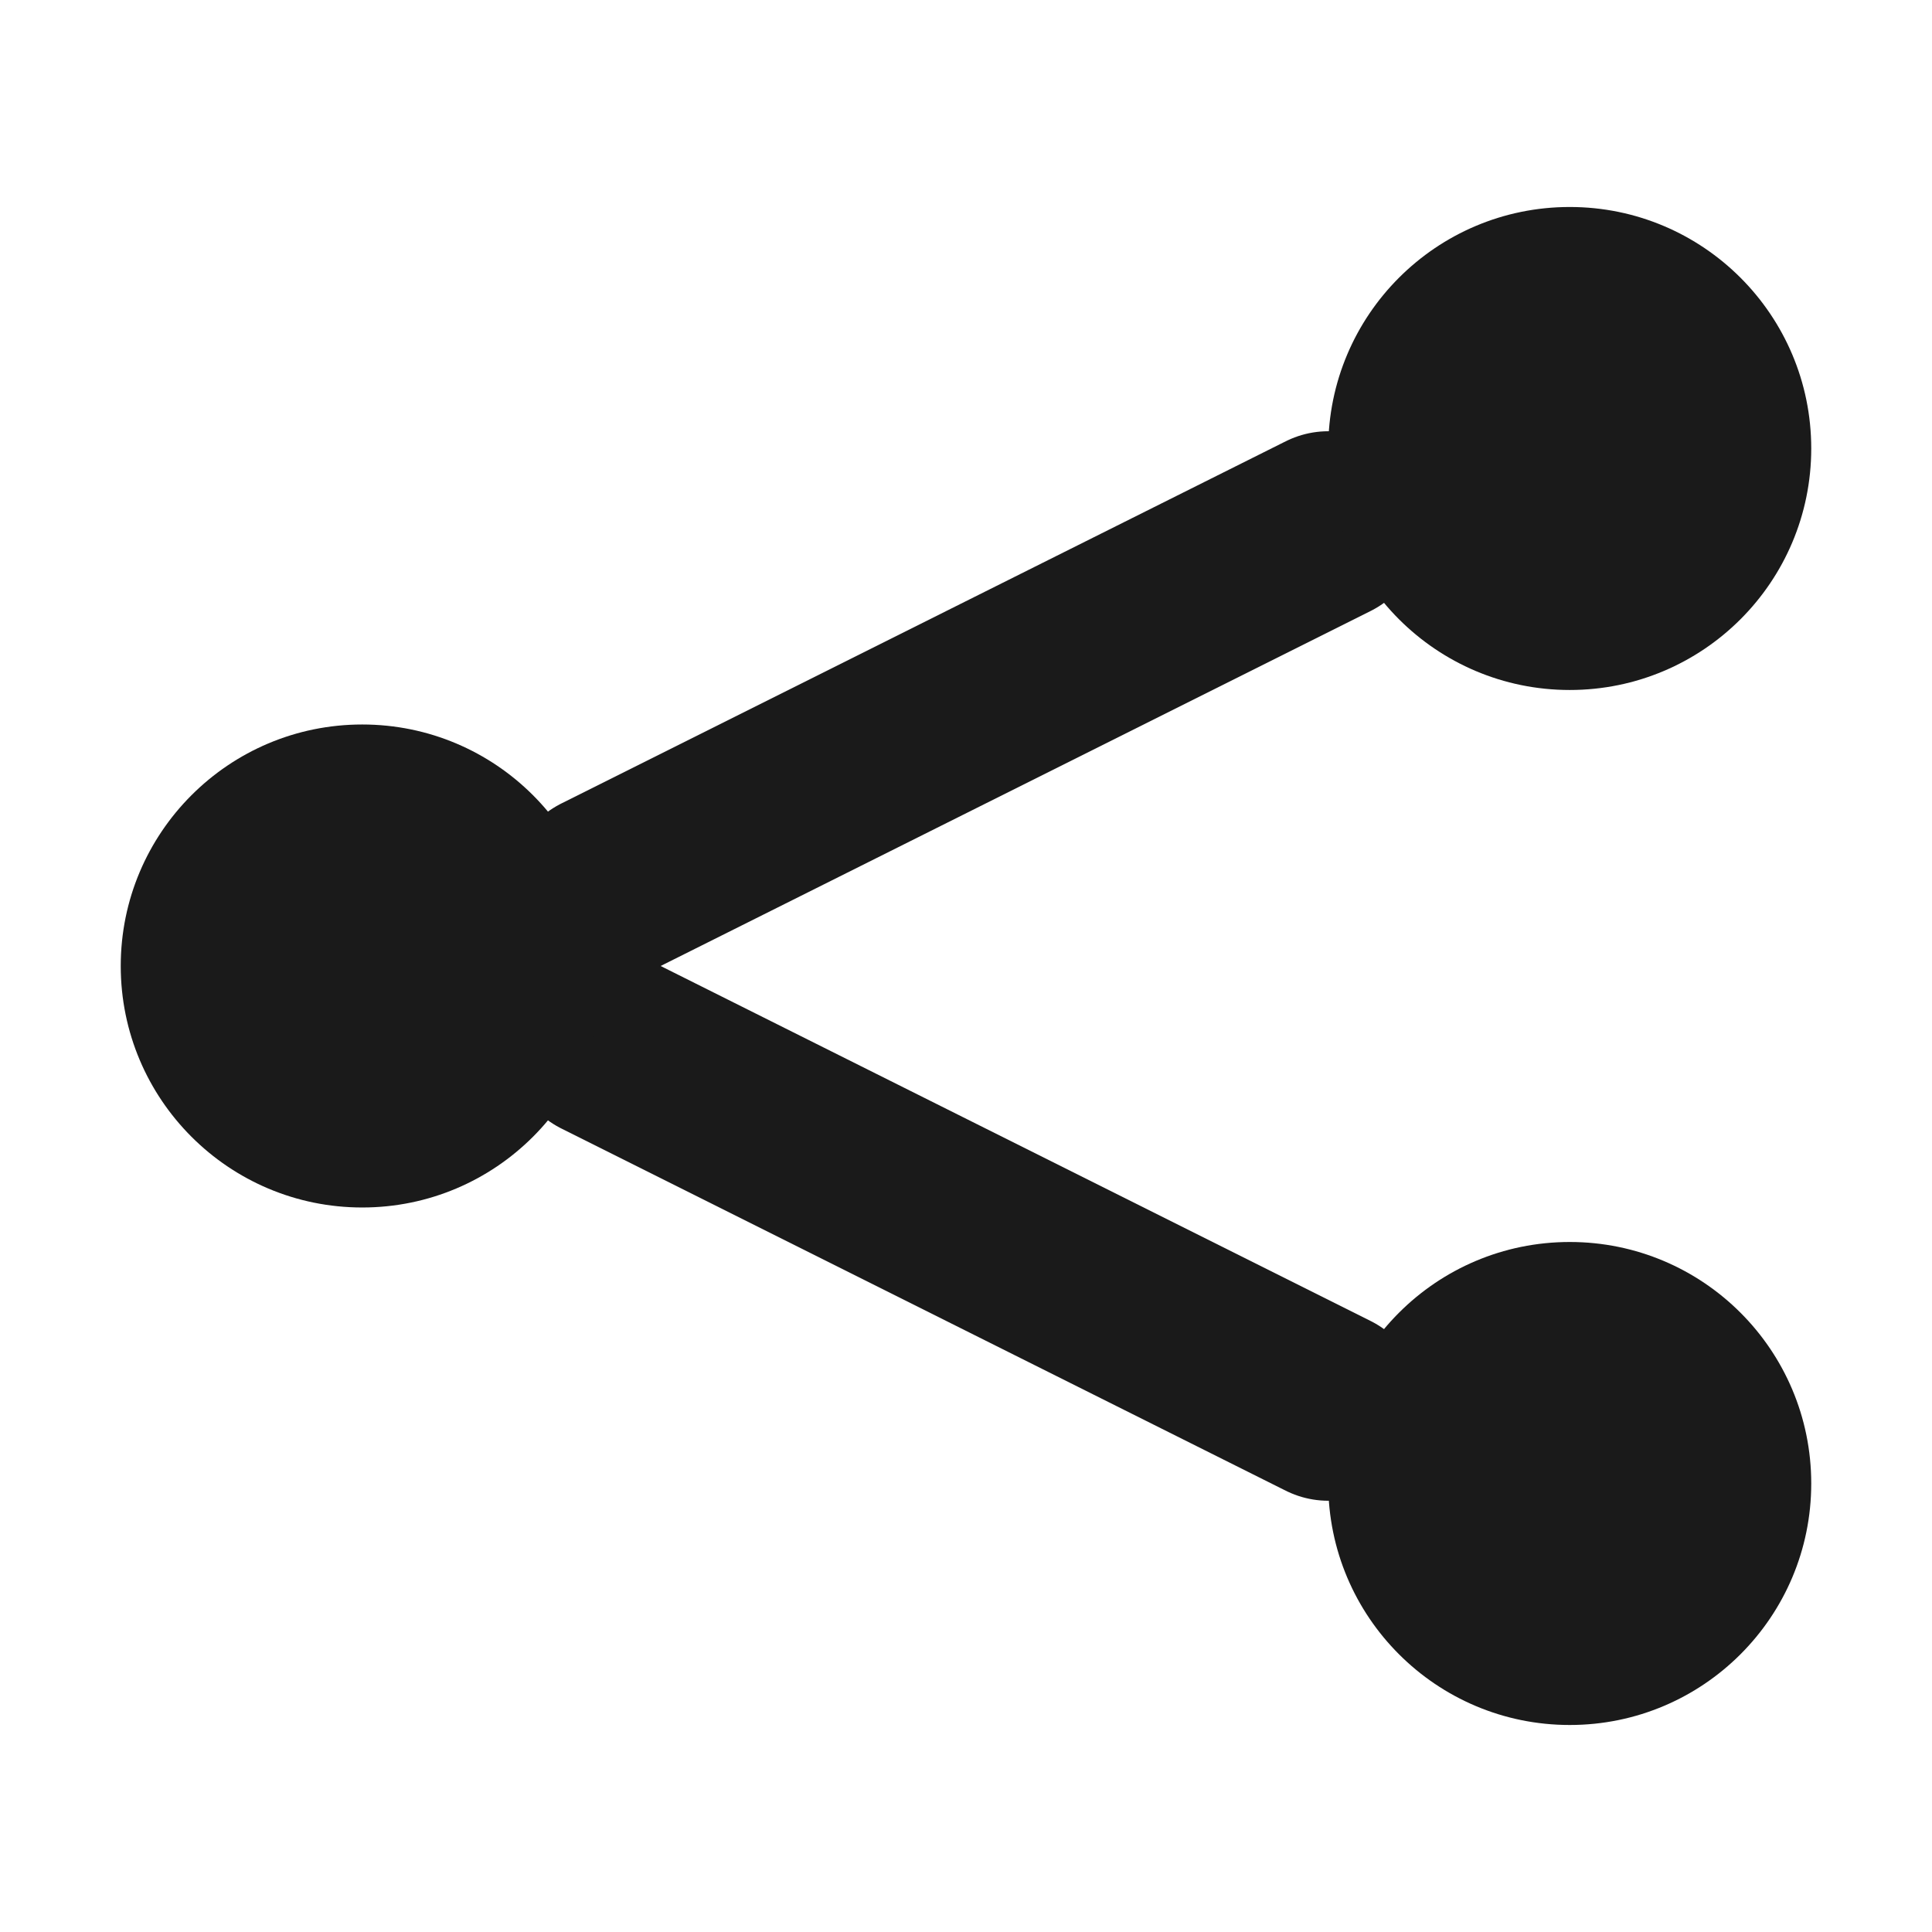
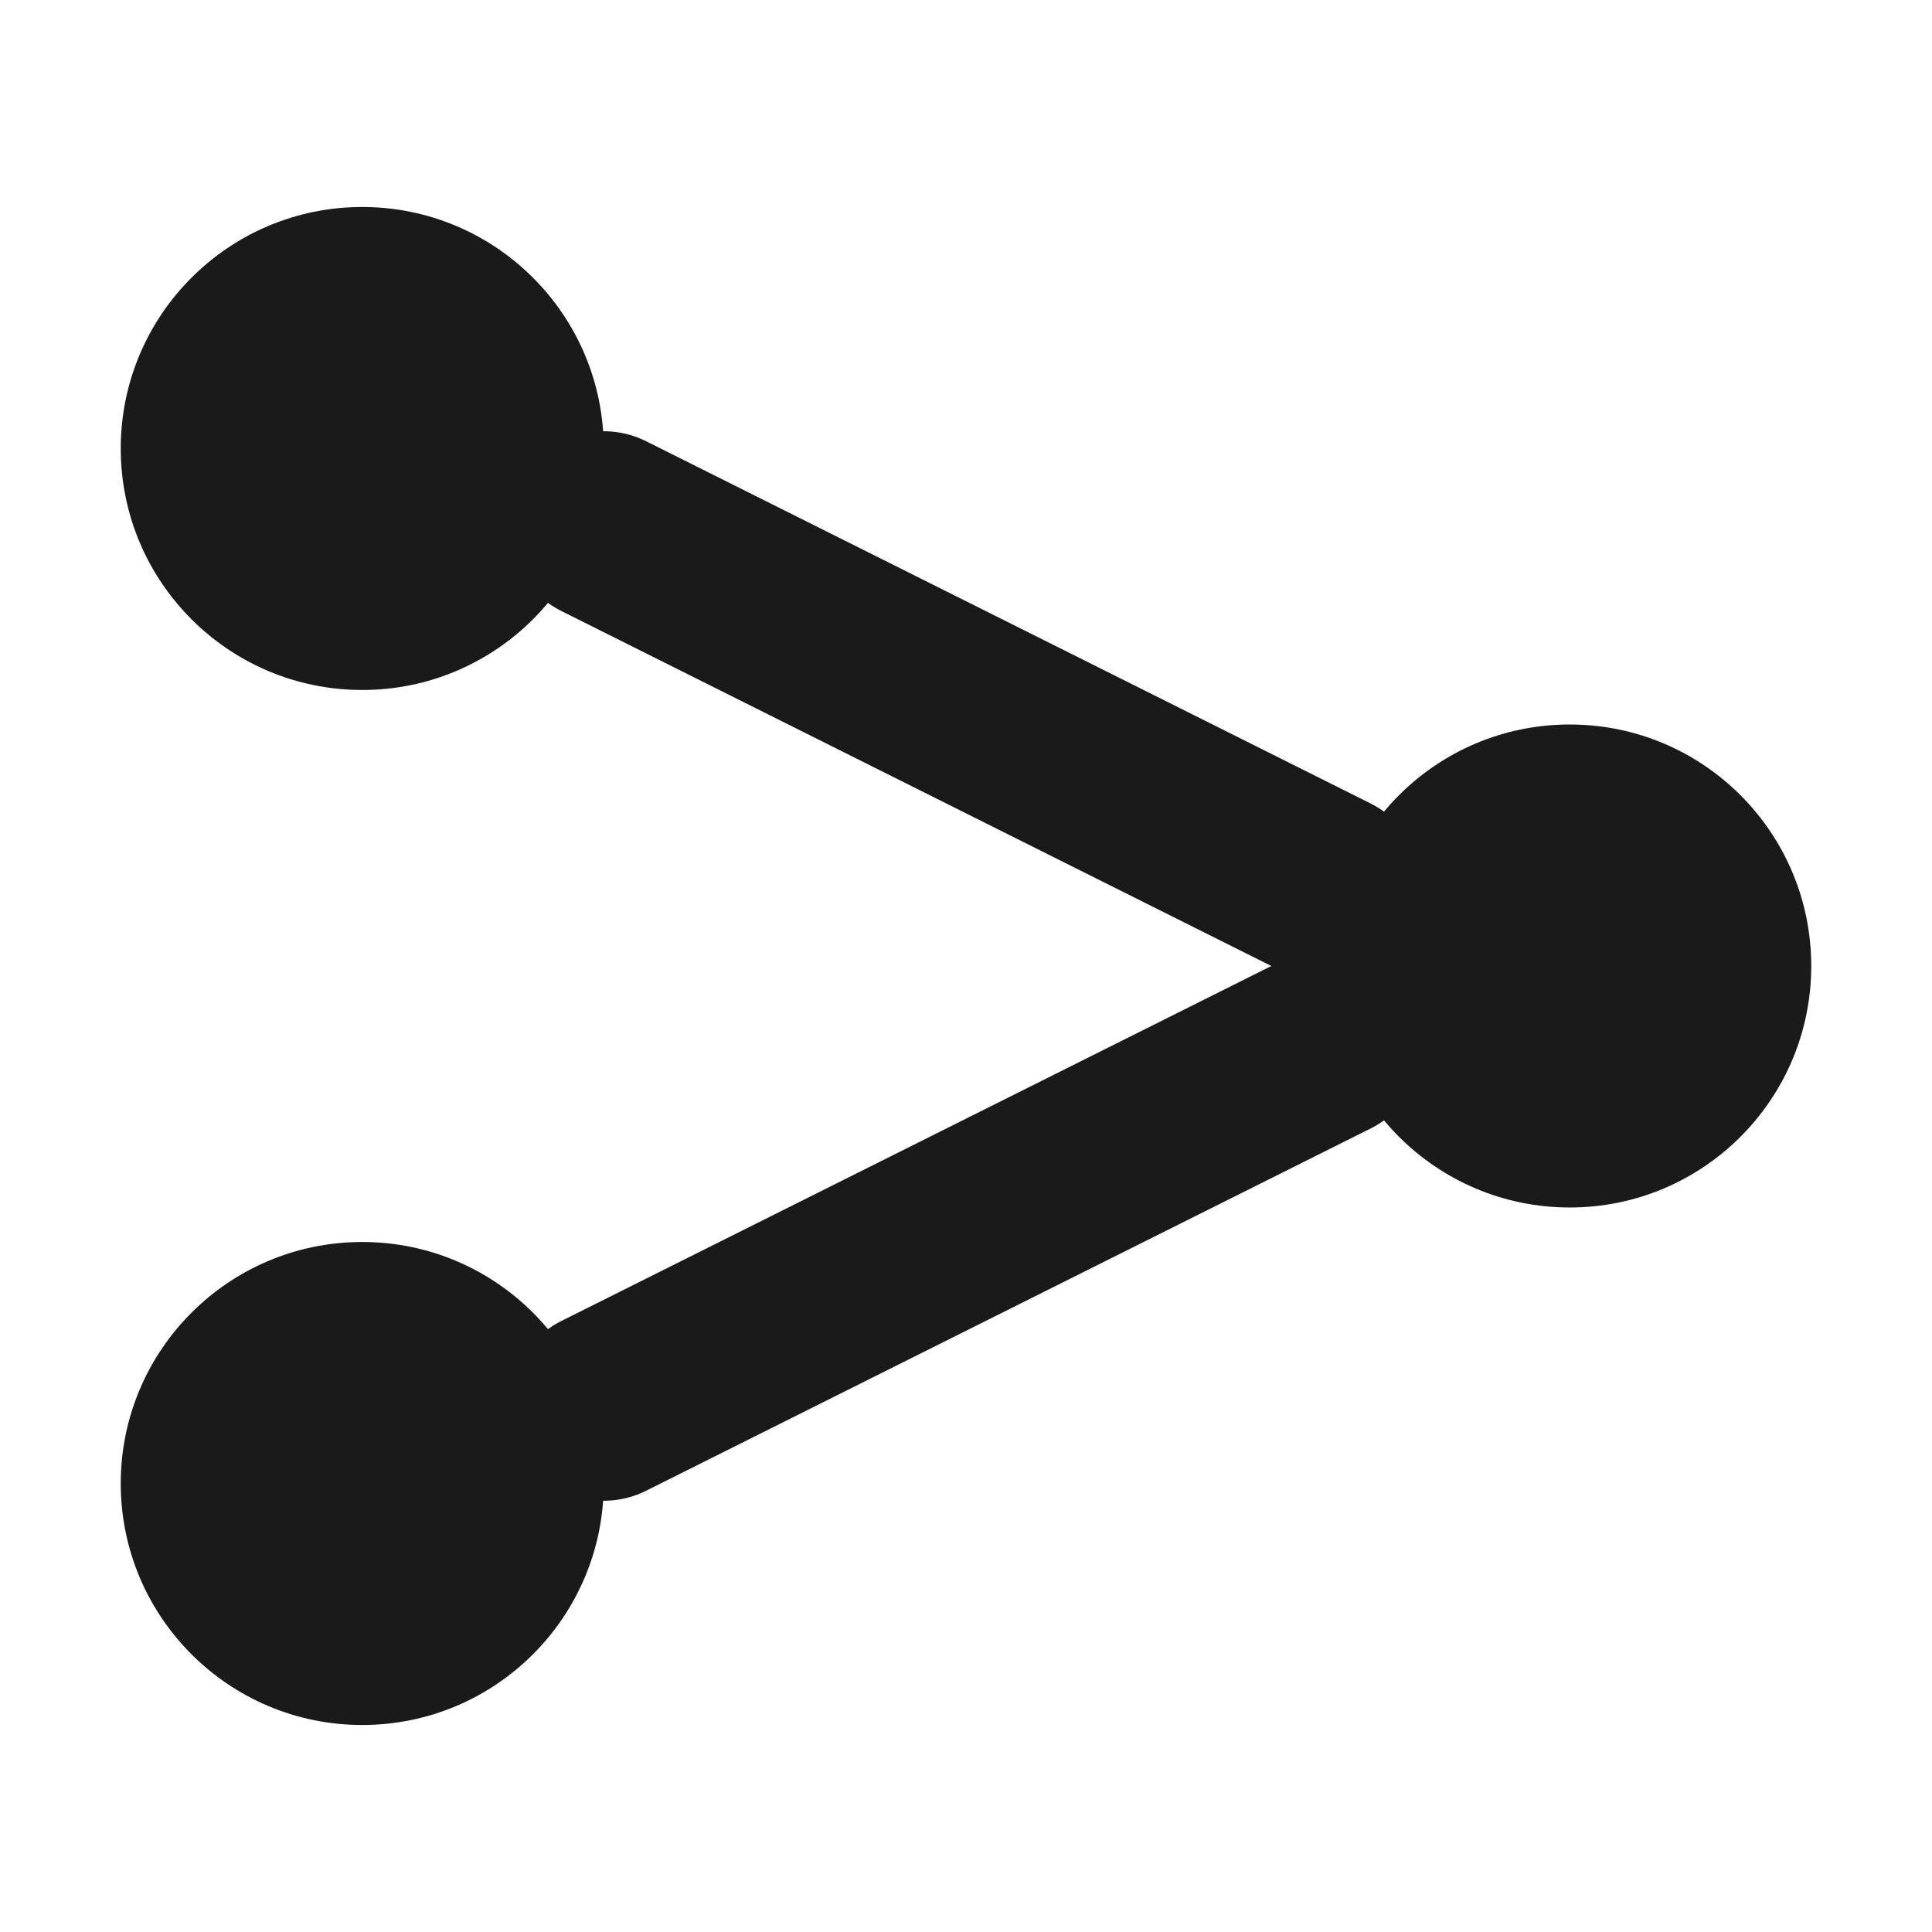
<svg xmlns="http://www.w3.org/2000/svg" viewBox="0 0 32 32" width="32" height="32">
  <g transform="translate(-1.143 -1.143) scale(1.42857)" fill="none" stroke="#1A1A1A" stroke-width="2.2" stroke-linecap="round">
-     <path d="M7.8 11.1 16.2 6.9" />
-     <path d="M7.8 12.9 16.2 17.1" />
-     <circle cx="5" cy="12" r="2.8" fill="#1A1A1A" stroke="none" />
-     <circle cx="19" cy="6" r="2.8" fill="#1A1A1A" stroke="none" />
-     <circle cx="19" cy="18" r="2.8" fill="#1A1A1A" stroke="none" />
+     <path d="M7.8 6.9 16.2 11.1" />
+     <path d="M7.8 17.1 16.2 12.9" />
+     <circle cx="5" cy="6" r="2.8" fill="#1A1A1A" stroke="none" />
+     <circle cx="5" cy="18" r="2.8" fill="#1A1A1A" stroke="none" />
+     <circle cx="19" cy="12" r="2.8" fill="#1A1A1A" stroke="none" />
  </g>
</svg>
